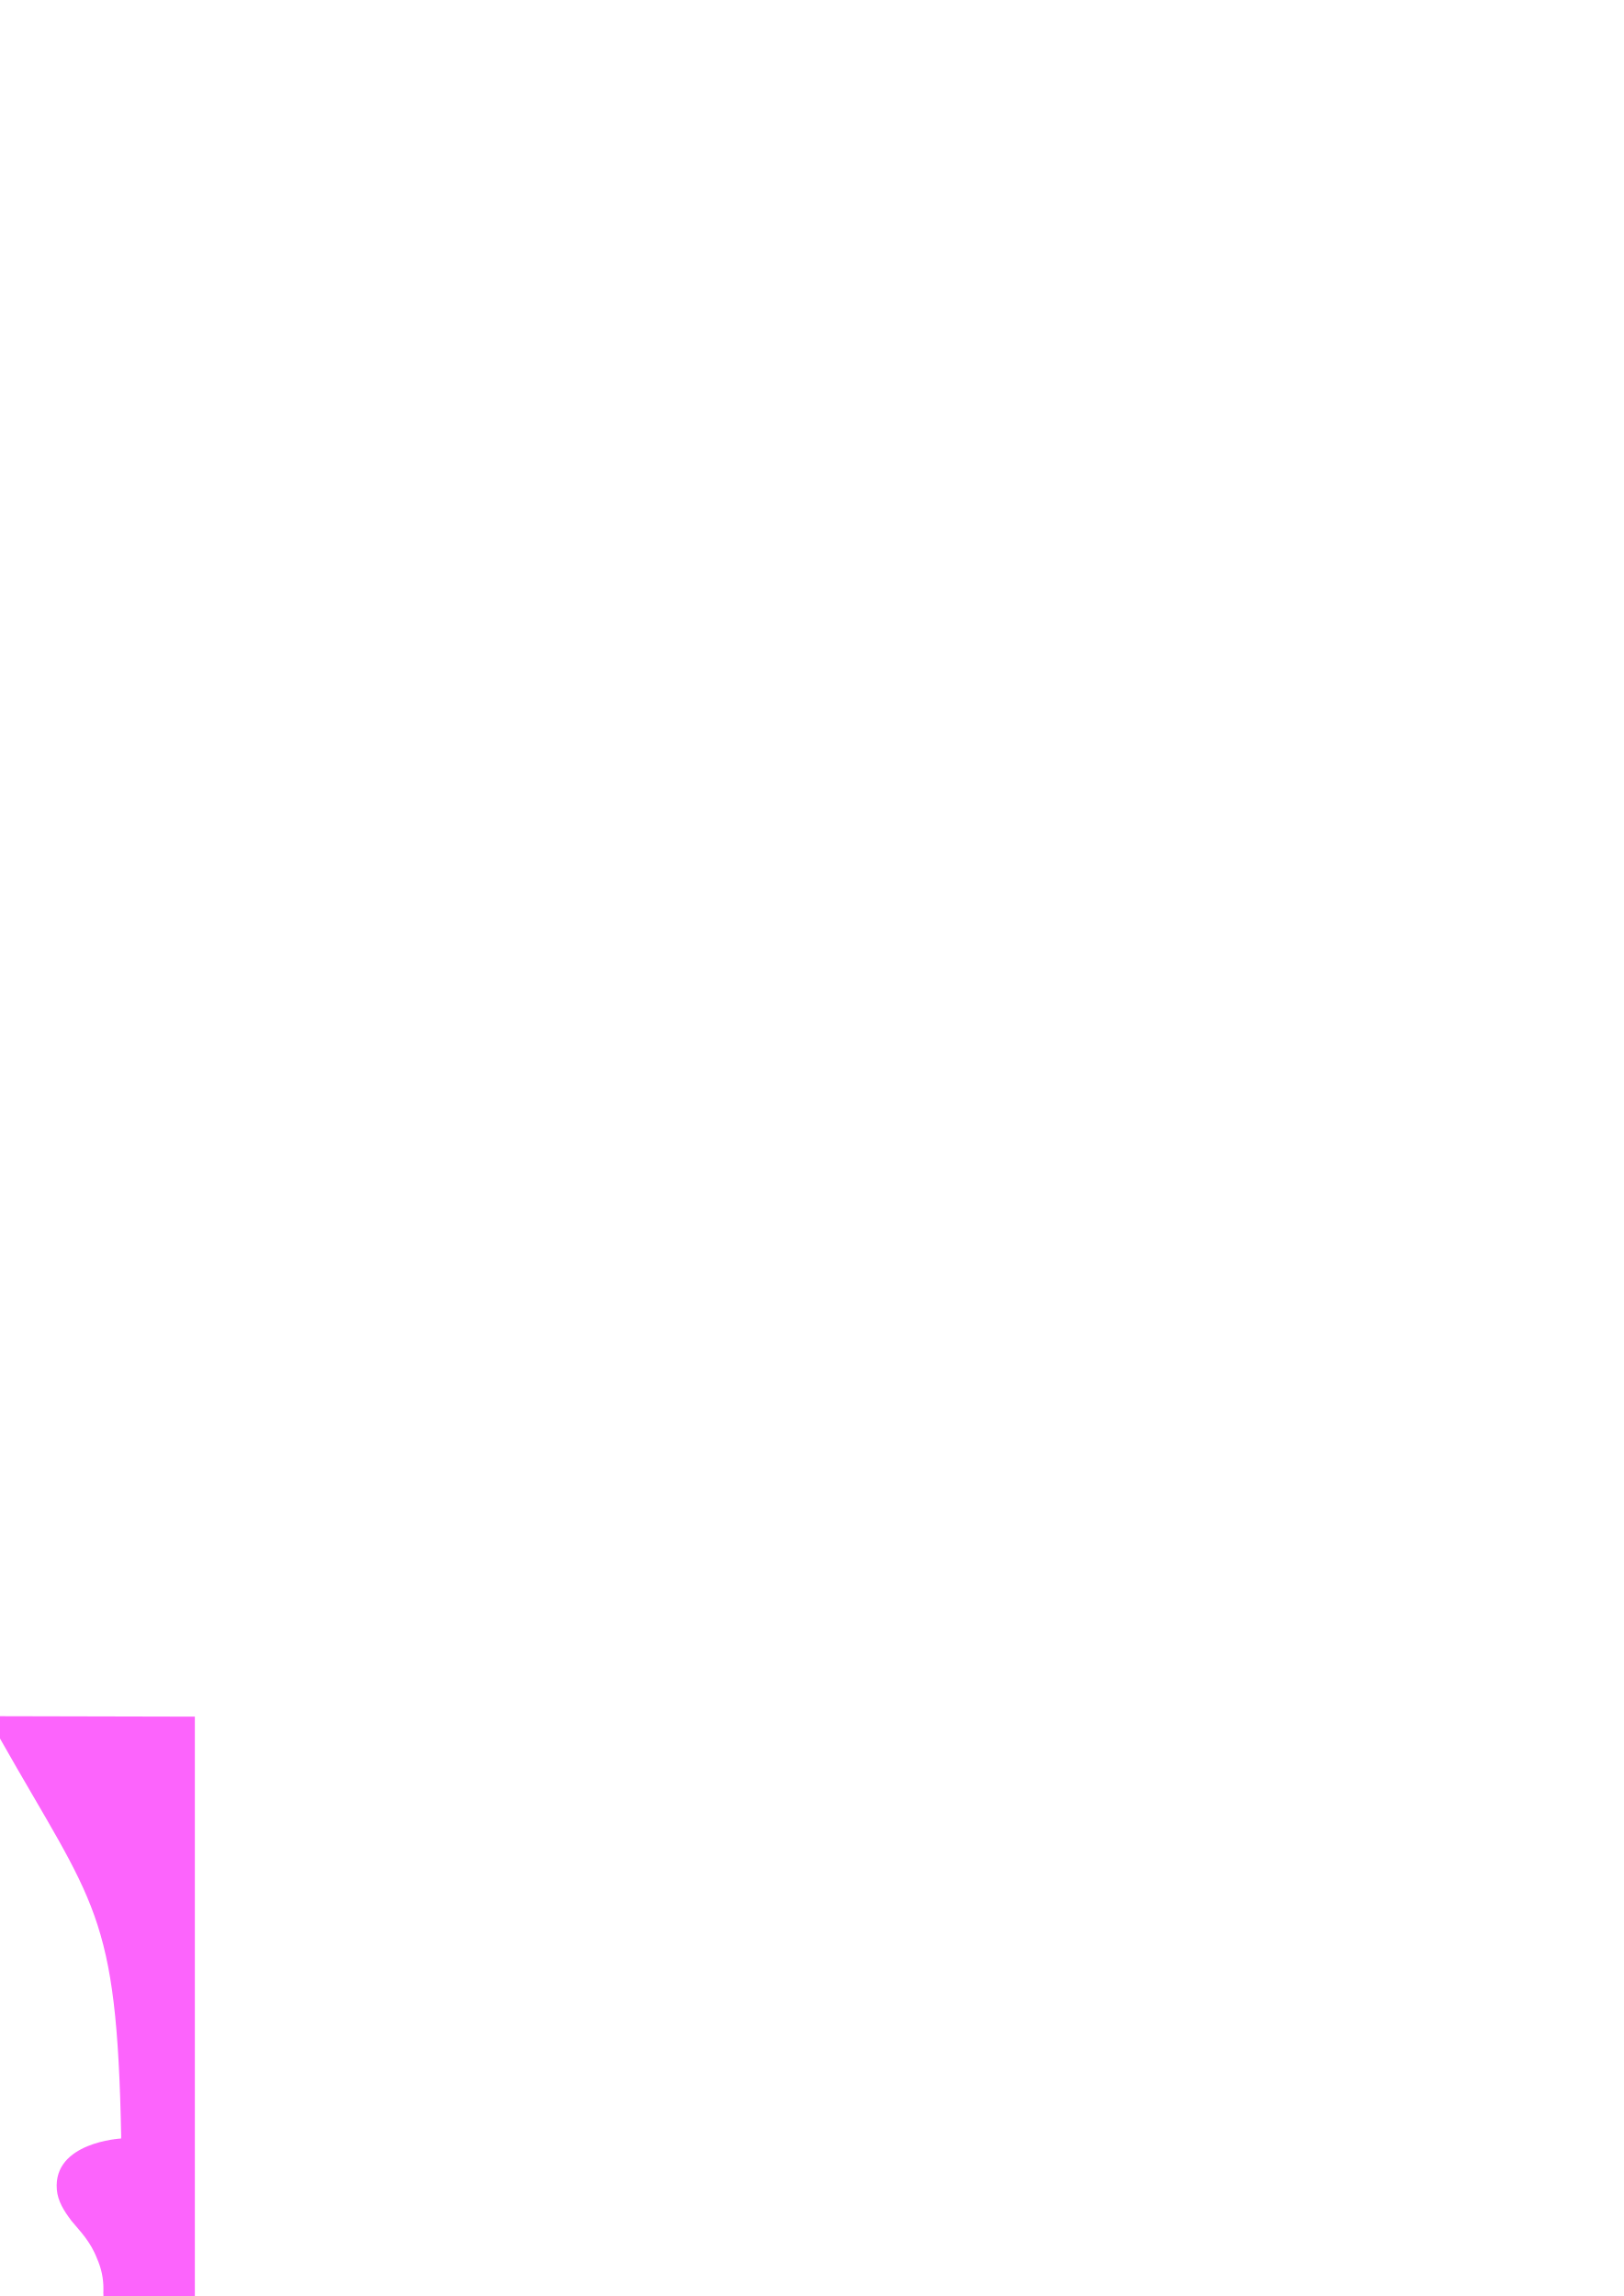
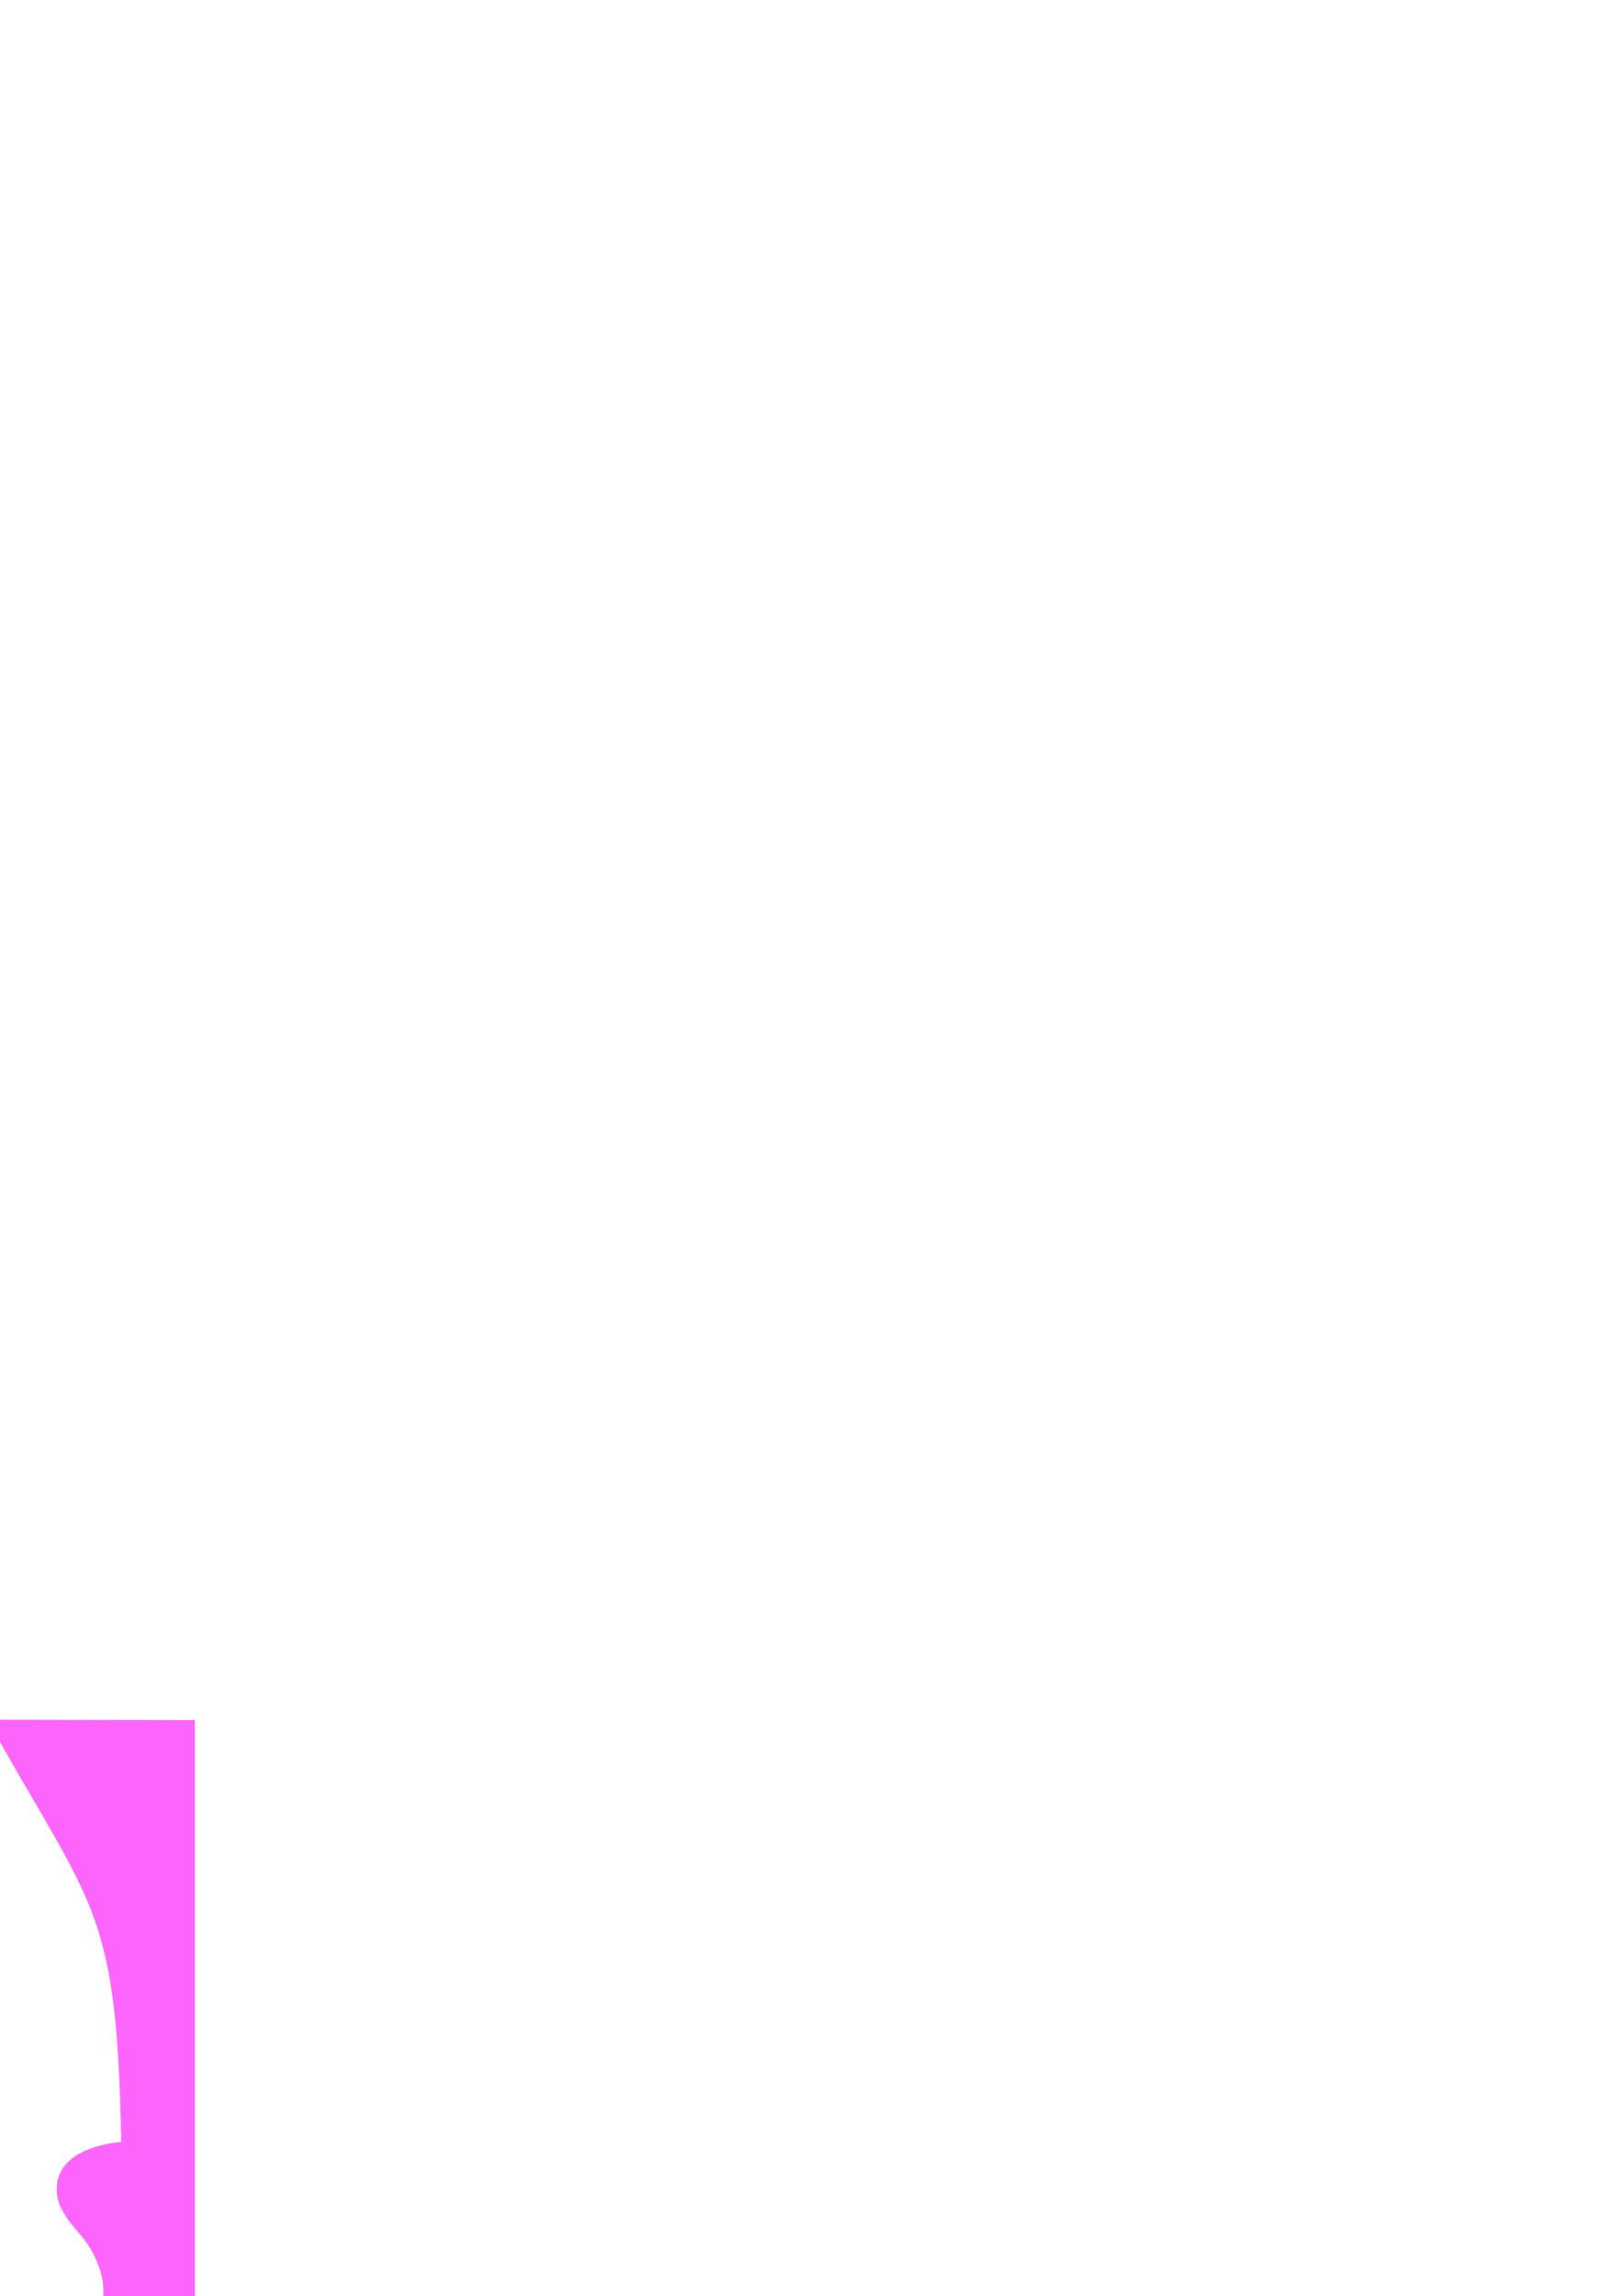
- <svg xmlns="http://www.w3.org/2000/svg" id="svg8" version="1.1" viewBox="0 0 210 297" height="297mm" width="210mm">
+ <svg xmlns="http://www.w3.org/2000/svg" width="210mm" height="297mm" viewBox="0 0 210 297" version="1.1" id="svg8">
  <defs id="defs2" />
  <g id="layer1">
-     <path d="M 25.201,222.056 9.9999762e-6,222 v 2.89 C 12.184,246.44 15.118,247.215 15.672,276.356 c 0.003,0.179 -0.02,0.271 -0.02,0.271 0,0 -8.813,0.469 -8.302,6.613 0.125,1.497 0.925,2.761 1.901,4.048 1.123,1.352 2.46,2.673 3.303,4.883 0.518,1.172 0.849,2.499 0.821,4.069 -0.002,0.107 -0.008,0.207 -0.011,0.311 0.004,0.104 0.009,0.204 0.011,0.311 0.028,1.573 -0.304,2.901 -0.824,4.075 -0.842,2.205 -2.177,3.524 -3.298,4.874 -0.976,1.287 -1.777,2.552 -1.902,4.05 -0.512,6.143 8.302,6.613 8.302,6.613 0,0 0.024,0.092 0.021,0.271 C 15.119,345.887 12.184,346.661 0,368.211 v 2.891 l 25.201,-0.056 z" style="fill:#fa05fa;fill-opacity:0.621;stroke-width:0.337" id="rect847" />
+     <path id="rect847" style="fill:#fa05fa;fill-opacity:0.621;stroke-width:0.337" d="M 25.201,222.507 9.9999762e-6,222.451 v 2.89 C 12.184,246.891 15.118,247.666 15.672,276.807 c 0.003,0.179 -0.02,0.271 -0.02,0.271 0,0 -8.813,0.469 -8.302,6.613 0.125,1.497 0.925,2.761 1.901,4.048 1.123,1.352 2.46,2.673 3.303,4.883 0.518,1.172 0.849,2.499 0.821,4.069 -0.002,0.107 -0.008,0.207 -0.011,0.311 0.004,0.104 0.009,0.204 0.011,0.311 0.028,1.573 -0.304,2.901 -0.824,4.075 -0.842,2.205 -2.177,3.524 -3.298,4.874 -0.976,1.287 -1.777,2.552 -1.902,4.05 -0.512,6.143 8.302,6.613 8.302,6.613 0,0 0.024,0.092 0.021,0.271 C 15.119,346.338 12.184,347.112 0,368.662 v 2.891 l 25.201,-0.056 z" />
  </g>
</svg>
